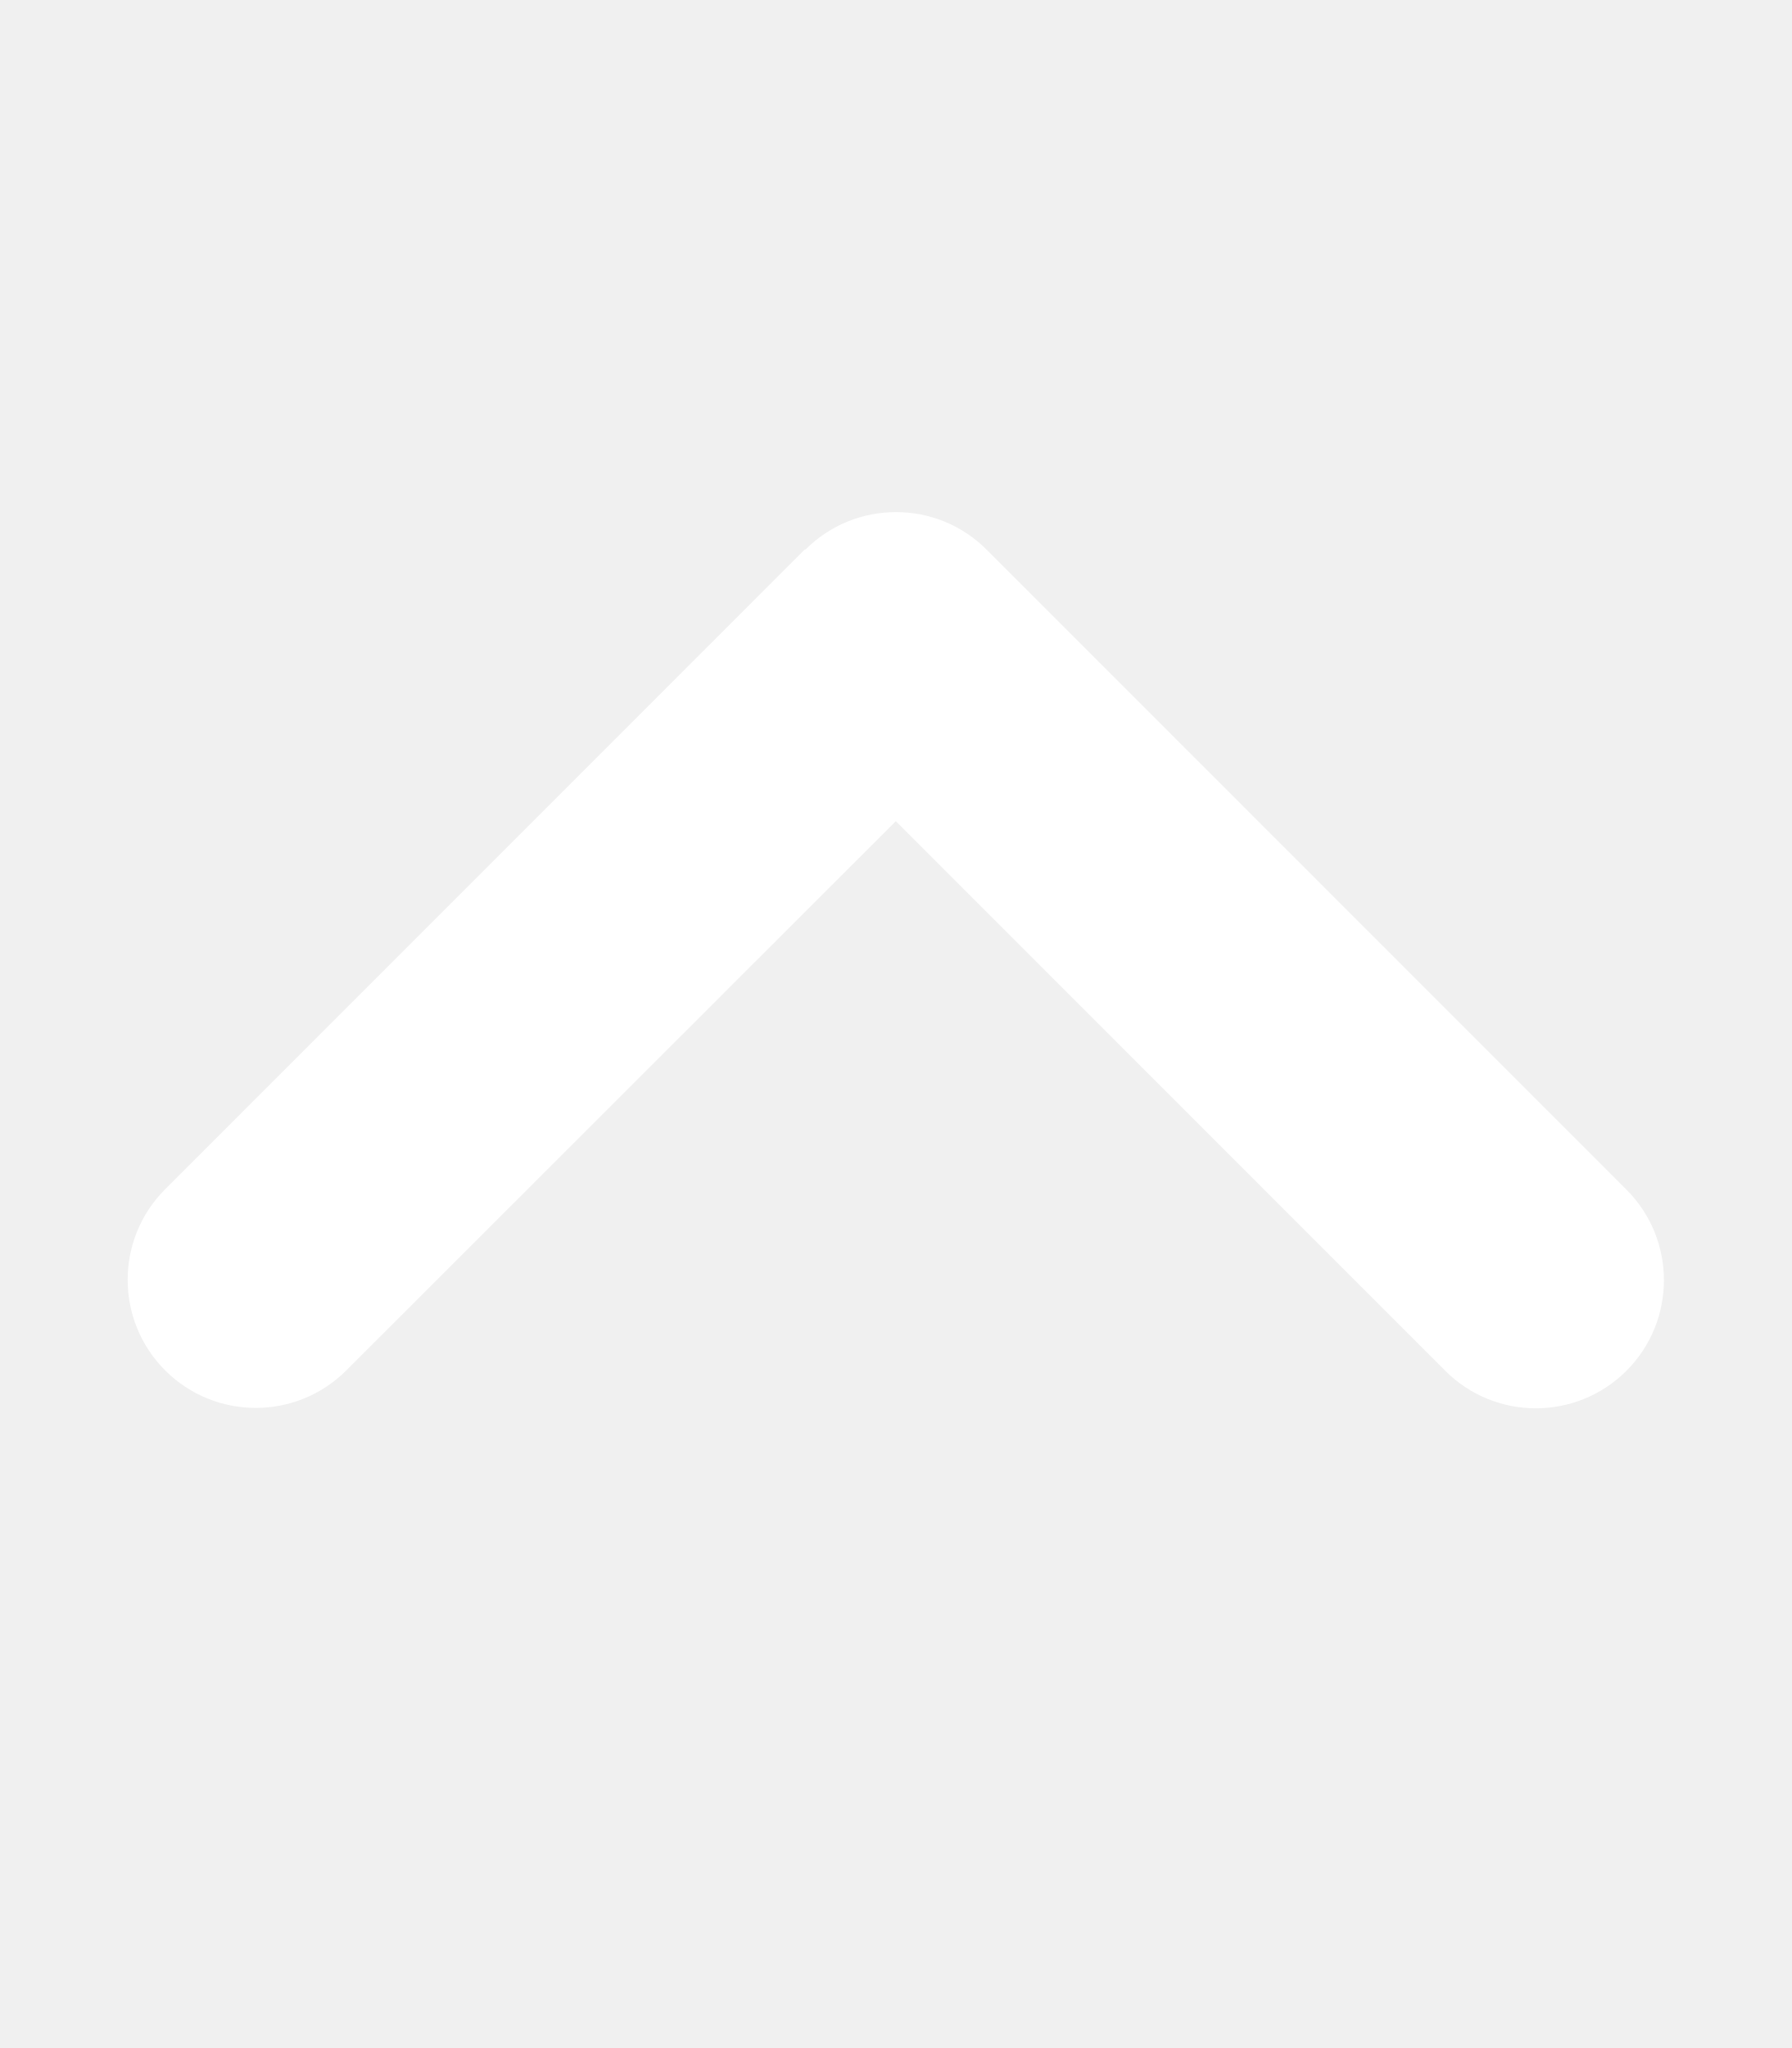
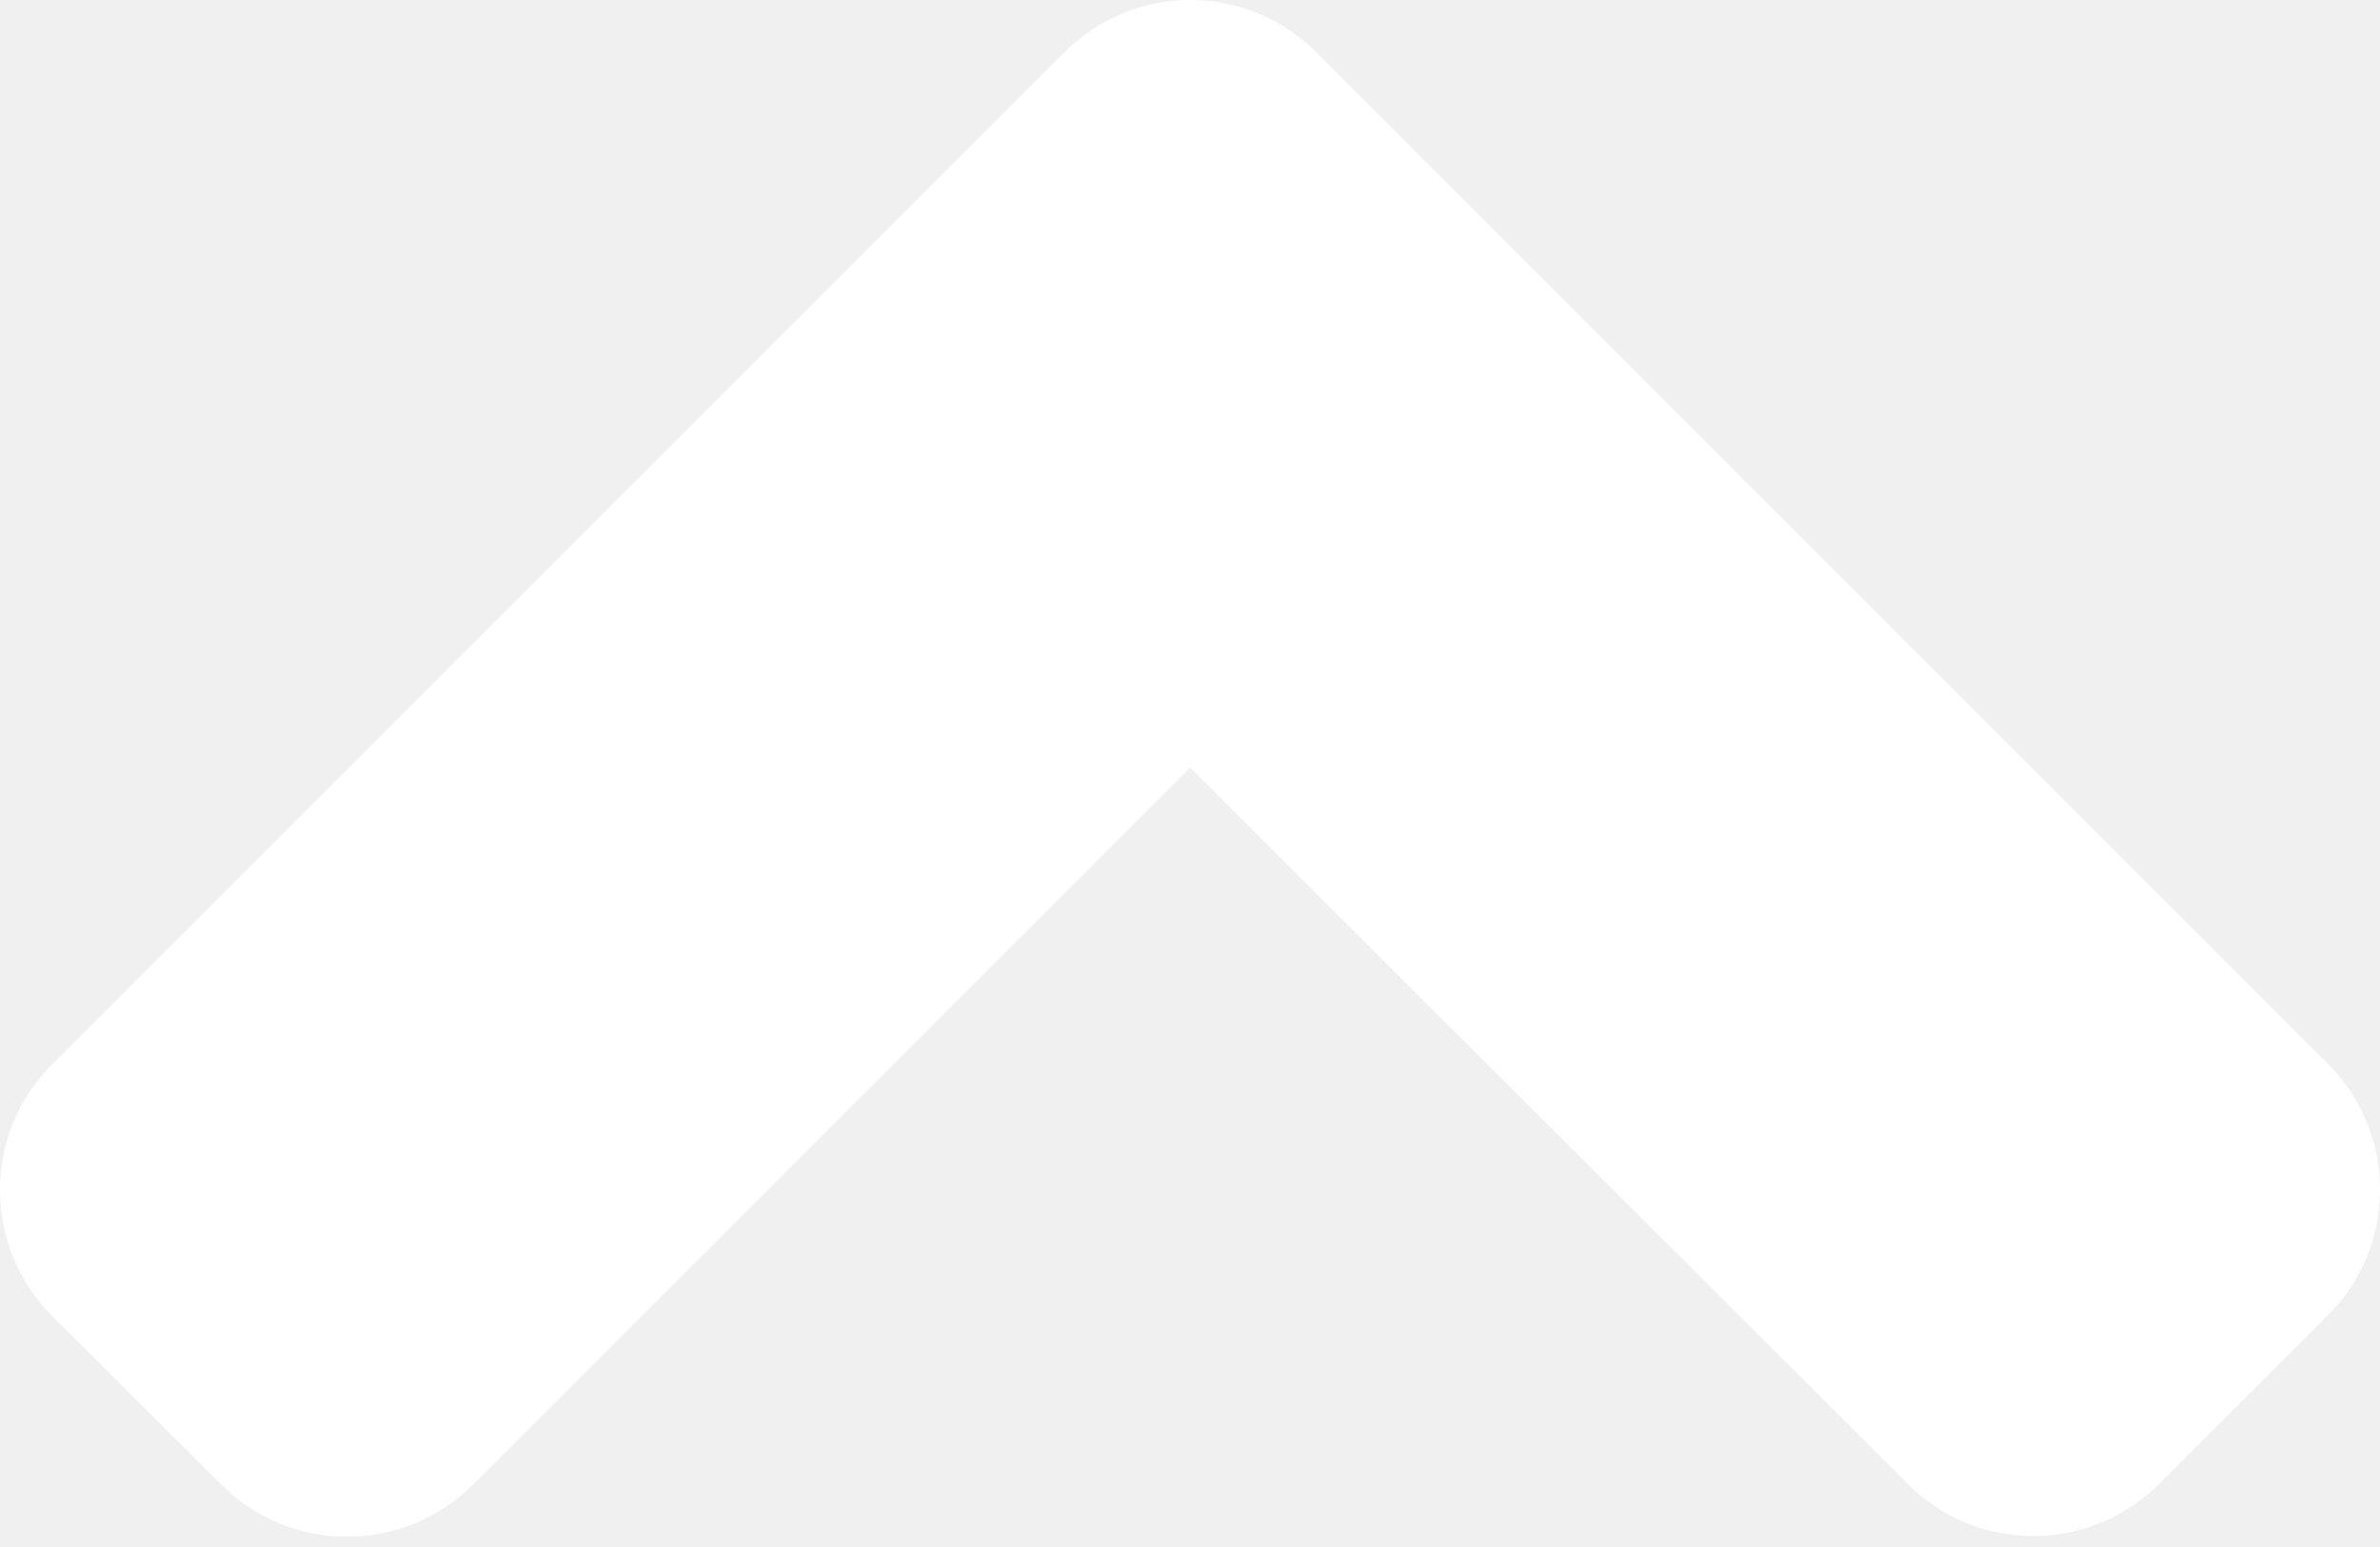
- <svg xmlns="http://www.w3.org/2000/svg" viewBox="0 0 448 512" fill="white">
-   <path d="M201.4 137.4c12.5-12.5 32.8-12.5 45.3 0l160 160c12.5 12.5 12.5 32.8 0 45.3s-32.8 12.5-45.3 0L224 205.3 86.6 342.6c-12.5 12.5-32.8 12.5-45.3 0s-12.5-32.8 0-45.3l160-160z" />
+ <svg xmlns="http://www.w3.org/2000/svg" width="20" height="13" viewBox="0 0 20 13" fill="none">
+   <path d="M11.062 0.44L19.559 8.937C20.147 9.524 20.147 10.474 19.559 11.055L18.148 12.467C17.56 13.055 16.61 13.055 16.029 12.467L10 6.45L3.977 12.473C3.39 13.061 2.44 13.061 1.859 12.473L0.44 11.061C-0.147 10.474 -0.147 9.524 0.44 8.943L8.938 0.446C9.525 -0.148 10.475 -0.148 11.062 0.44Z" fill="white" />
</svg>
